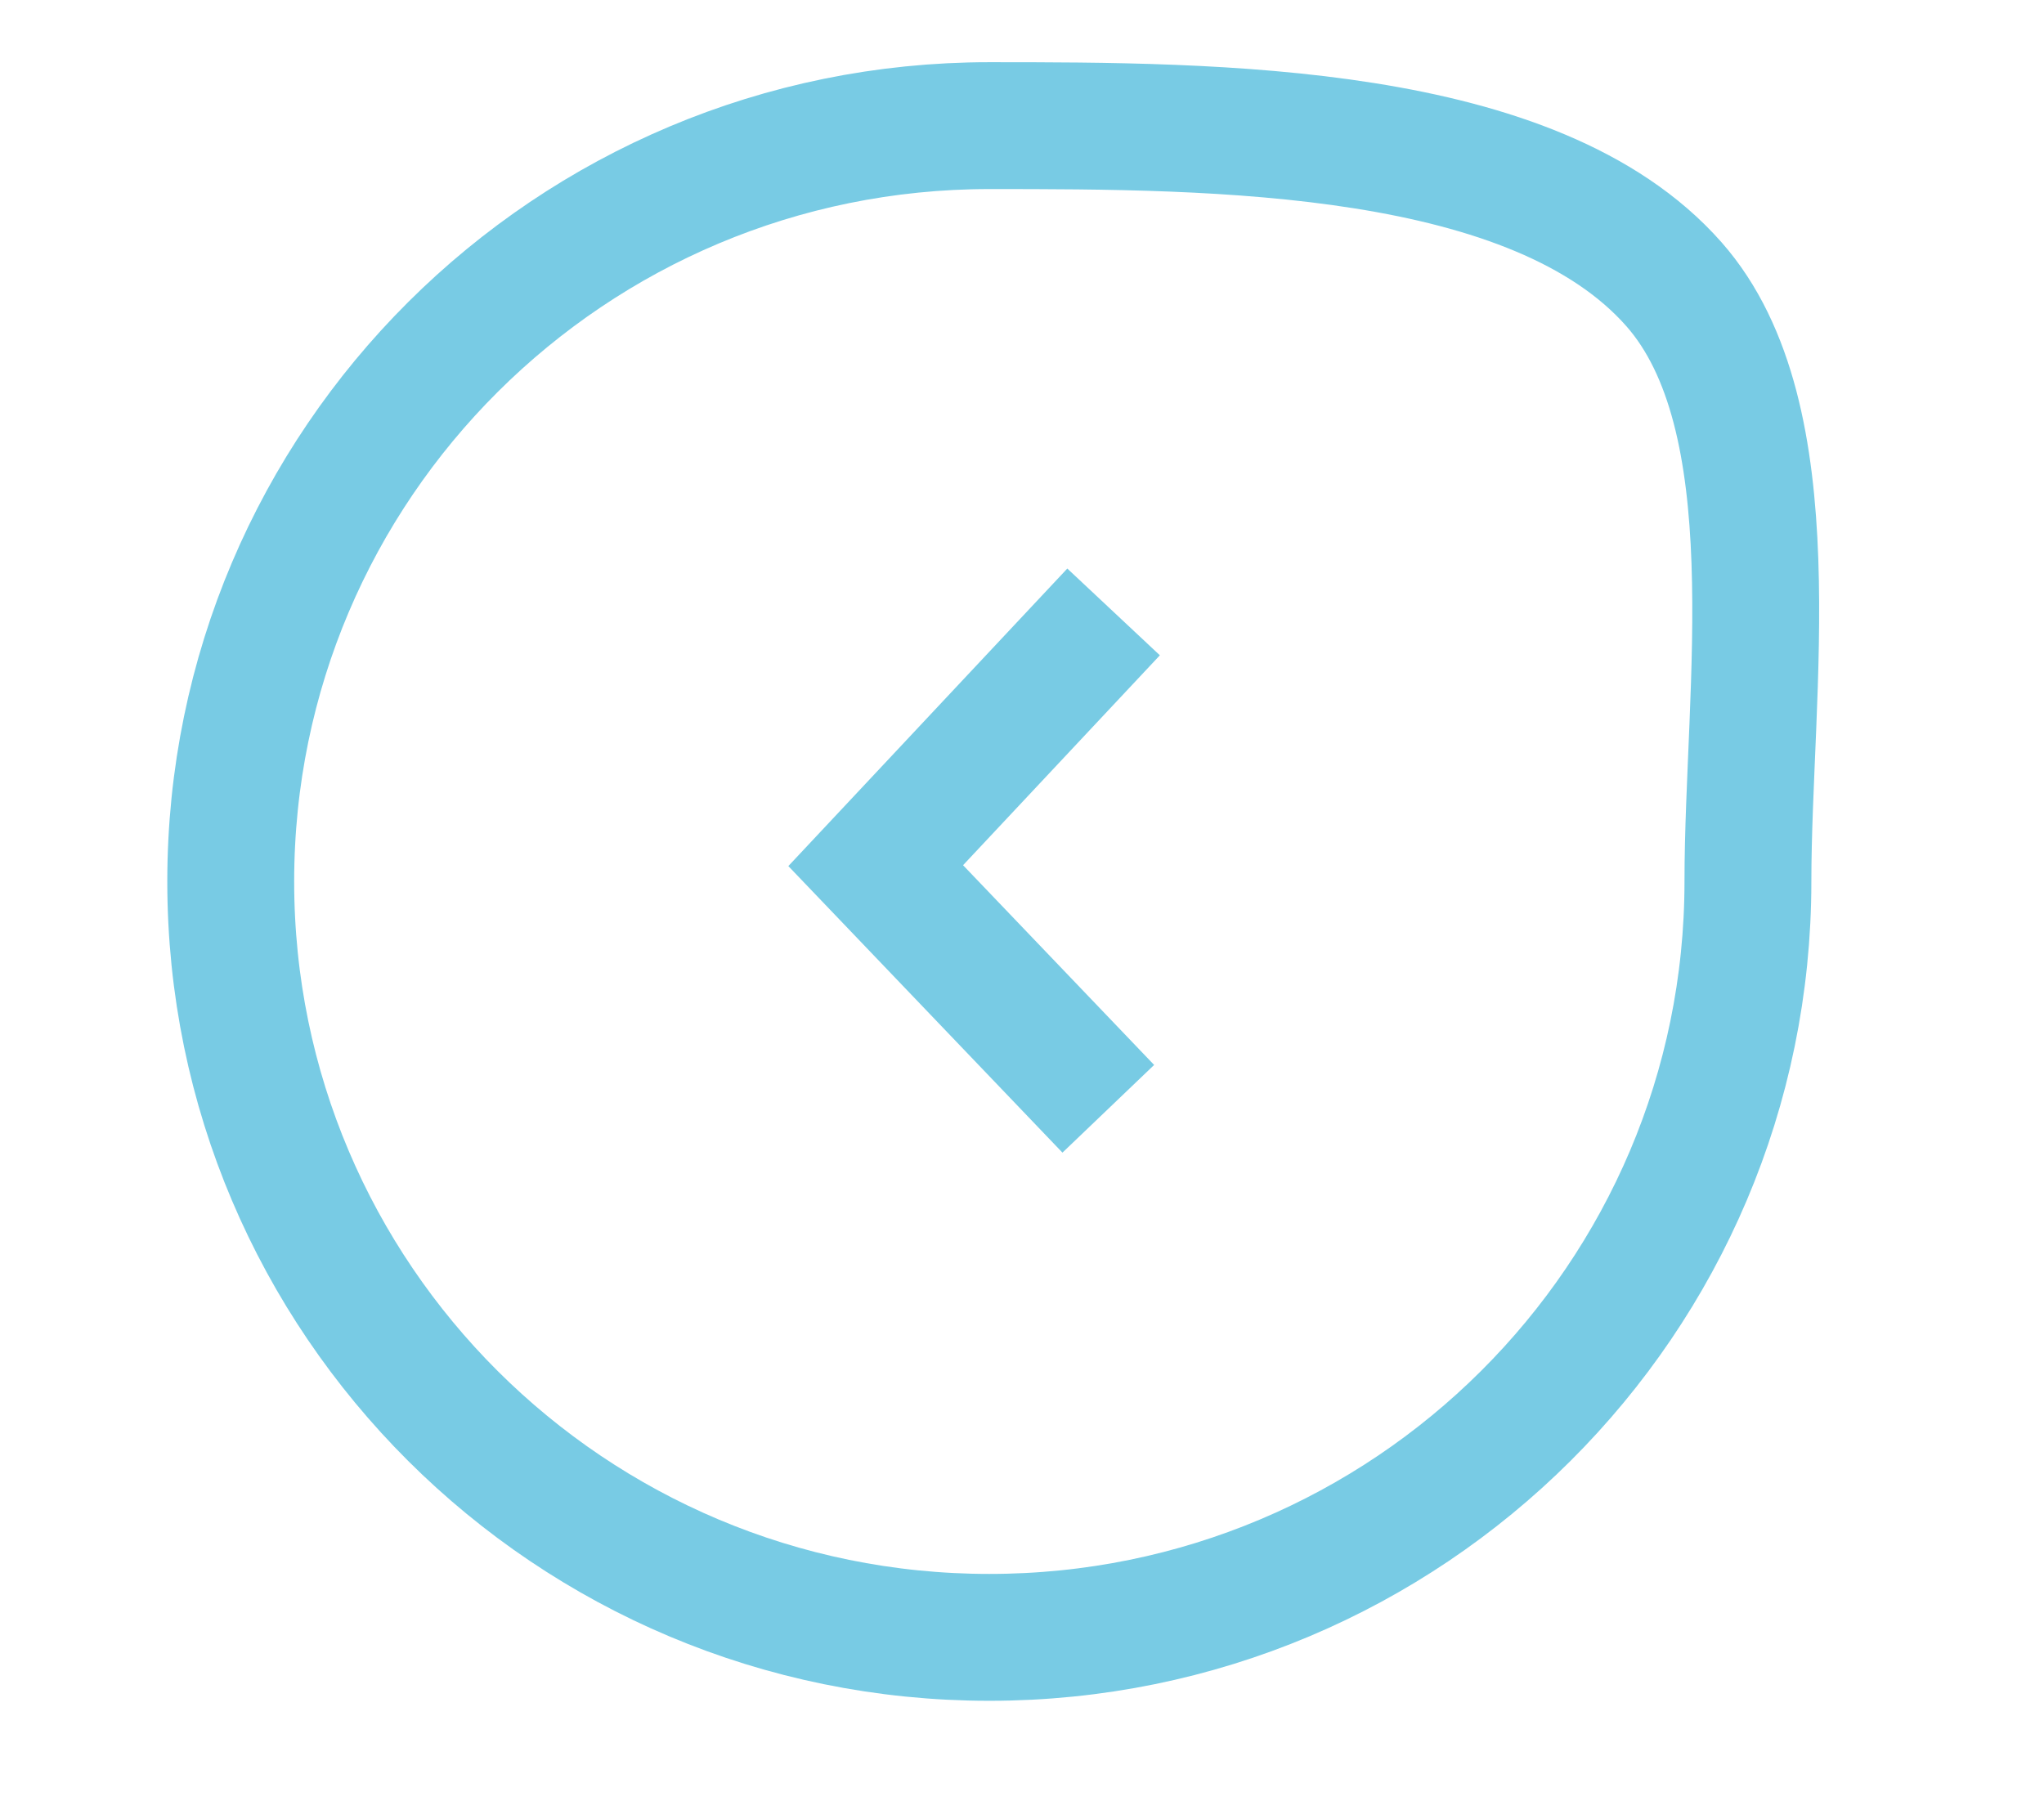
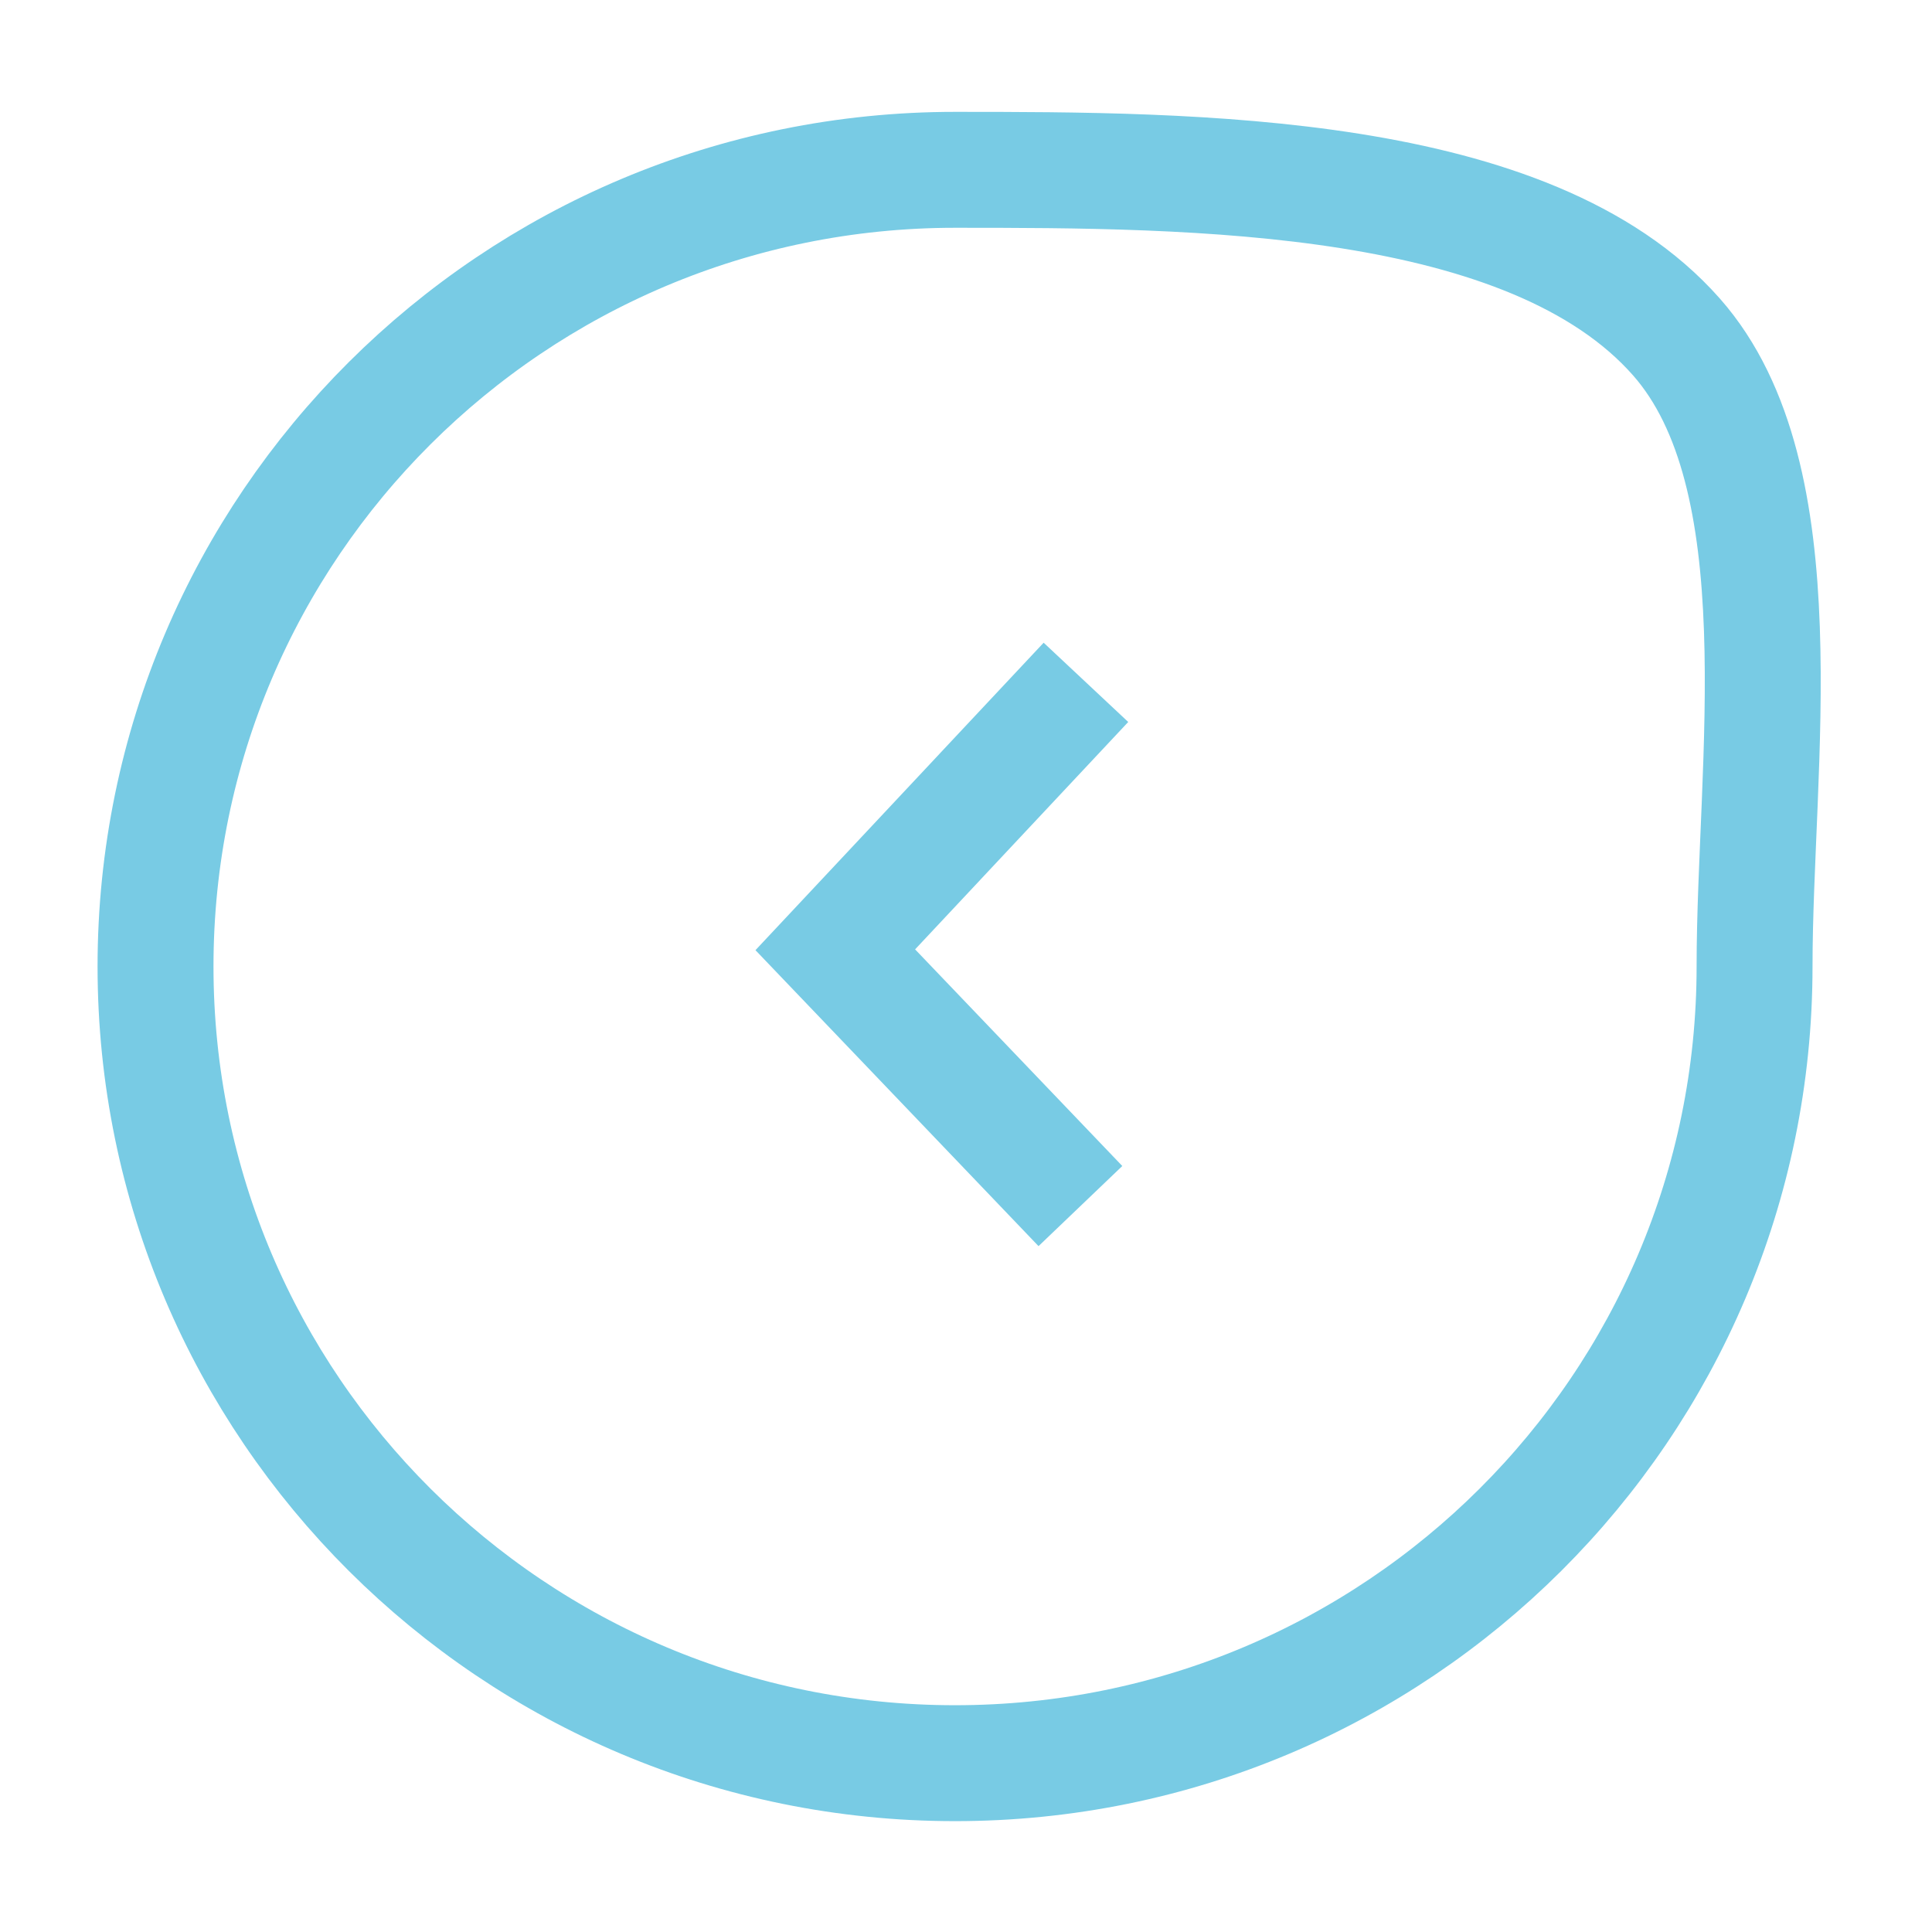
- <svg xmlns="http://www.w3.org/2000/svg" xmlns:xlink="http://www.w3.org/1999/xlink" version="1.1" id="Ebene_1" x="0px" y="0px" width="48.333px" height="43px" viewBox="0 0 48.333 43" enable-background="new 0 0 48.333 43" xml:space="preserve">
+ <svg xmlns="http://www.w3.org/2000/svg" version="1.1" id="Ebene_1" x="0px" y="0px" width="50px" height="50px" viewBox="0 0 50 50" enable-background="new 0 0 50 50" xml:space="preserve">
  <g>
-     <defs>
-       <rect id="SVGID_1_" x="-103.667" y="-13.667" width="192.499" height="134.999" />
-     </defs>
-     <clipPath id="SVGID_2_">
-       <use xlink:href="#SVGID_1_" overflow="visible" />
-     </clipPath>
-     <path clip-path="url(#SVGID_2_)" fill="none" stroke="#78CBE4" stroke-width="3" stroke-miterlimit="10" d="M-30.855,35.817H-63.04   V8.864h31.636c0,0,1.828-0.176,3.474,1.05c1.646,1.225,1.646,3.5,1.646,3.5v16.278" />
-     <ellipse clip-path="url(#SVGID_2_)" fill="none" stroke="#78CBE4" stroke-width="3" stroke-miterlimit="10" cx="-44.661" cy="22.429" rx="8.489" ry="8.565" />
-     <path clip-path="url(#SVGID_2_)" fill="none" stroke="#E52520" stroke-width="3" stroke-linecap="round" stroke-miterlimit="10" d="   M-44.147,98.208l2.299-16.764c0,0,0.479-1.533,0.671-1.82c0.191-0.289,0.861-0.959,0.861-0.959l10.346-7.951   c0,0,2.205-2.203,2.395-3.162c0.34-1.701-1.246-3.928-3.16-3.928H-60.05c0,0-3.352,0.479-3.257,3.354   c0.096,2.873,2.396,4.6,2.396,4.6l10.059,7.279c0,0,0.941,0.986,1.244,2.588c0.385,2.01,0.576,4.598,0.576,4.598" />
-     <ellipse clip-path="url(#SVGID_2_)" fill="none" stroke="#E52520" stroke-width="3" stroke-linecap="round" stroke-miterlimit="10" cx="25.44" cy="72.583" rx="3.583" ry="3.375" />
-     <path clip-path="url(#SVGID_2_)" fill="none" stroke="#E52520" stroke-width="3" stroke-linecap="round" stroke-miterlimit="10" d="   M35.156,91.858c4.443-2.914,7.367-7.848,7.367-13.441c0-8.951-7.48-16.209-16.707-16.209c-9.229,0-16.709,7.258-16.709,16.209   s7.48,16.209,16.709,16.209V80.708" />
-     <path clip-path="url(#SVGID_2_)" fill="none" stroke="#78CBE4" stroke-width="3" stroke-miterlimit="10" d="M41.332,20.846   c0-4.517,1.023-10.978-1.75-14.125c-3.289-3.73-10.814-3.75-16.188-3.75c-9.906,0-17.938,8.003-17.938,17.875   s8.031,17.875,17.938,17.875S41.332,30.718,41.332,20.846z" />
-     <polyline clip-path="url(#SVGID_2_)" fill="none" stroke="#78CBE4" stroke-width="3" stroke-miterlimit="10" points="   26.332,14.471 20.707,20.471 26.207,26.221  " />
+     <path fill="none" stroke="#78CBE4" stroke-width="3" stroke-miterlimit="10" d="M-26.473,40.958h-39.286V8.057h38.616   c0,0,2.232-0.215,4.241,1.282c2.01,1.495,2.01,4.272,2.01,4.272V33.48" />
+     <path fill="none" stroke="#78CBE4" stroke-width="3" stroke-miterlimit="10" d="M-32.962,24.616   c0,5.774-4.642,10.456-10.362,10.456c-5.721,0-10.363-4.682-10.363-10.456c0-5.774,4.642-10.455,10.363-10.455   C-37.604,14.161-32.962,18.841-32.962,24.616z" />
+   </g>
+   <path fill="none" stroke="#78CBE4" stroke-width="3" stroke-linecap="round" stroke-miterlimit="10" d="M-43.531,107.193  l2.807-20.466c0,0,0.586-1.872,0.819-2.223c0.233-0.353,1.052-1.171,1.052-1.171l12.63-9.707c0,0,2.692-2.689,2.924-3.86  c0.415-2.077-1.521-4.795-3.858-4.795h-35.788c0,0-4.092,0.584-3.977,4.094c0.117,3.508,2.925,5.615,2.925,5.615l12.28,8.887  c0,0,1.149,1.204,1.519,3.16c0.47,2.453,0.704,5.612,0.704,5.612" />
+   <g>
+     <ellipse fill="none" stroke="#78CBE4" stroke-width="3" stroke-linecap="round" stroke-miterlimit="10" cx="25.661" cy="75.953" rx="4.686" ry="4.414" />
+     <path fill="none" stroke="#78CBE4" stroke-width="3" stroke-linecap="round" stroke-miterlimit="10" d="M38.366,101.16   C44.177,97.35,48,90.897,48,83.583c0-11.706-9.782-21.197-21.848-21.197c-12.068,0-21.851,9.491-21.851,21.197   c0,11.705,9.782,21.196,21.851,21.196V86.578" />
+   </g>
+   <g>
+     <path fill="none" stroke="#78CBE4" stroke-width="3" stroke-miterlimit="10" d="M45.408,25.013c0-5.21,1.179-12.663-2.021-16.292   c-3.793-4.302-12.474-4.326-18.672-4.326c-11.425,0-20.69,9.231-20.69,20.618s9.266,20.618,20.69,20.618   C36.144,45.631,45.408,36.399,45.408,25.013z" />
+     <polyline fill="none" stroke="#78CBE4" stroke-width="3" stroke-miterlimit="10" points="28.104,17.659 21.617,24.58    27.961,31.213  " />
+   </g>
+   <g>
+     <ellipse fill="none" stroke="#78CBE4" stroke-width="3" stroke-miterlimit="10" cx="25.786" cy="133.072" rx="5.481" ry="5.532" />
+     <path fill="none" stroke="#78CBE4" stroke-width="3" stroke-miterlimit="10" d="M40.551,133.32   c0,7.827-13.433,27.703-14.122,27.703c-1.088,0-14.223-19.876-14.223-27.703c0-7.828,6.344-14.175,14.172-14.175   S40.551,125.492,40.551,133.32z" />
+   </g>
+   <g>
+     <g>
+       <path fill="none" stroke="#78CBE4" stroke-width="3" stroke-linecap="round" stroke-miterlimit="10" d="M-53.496,156.018v-32.836    h28.731v32.275c0,0,0.188,1.867-1.119,3.547c-1.306,1.679-3.731,1.679-3.731,1.679h-17.352" />
+       <polyline fill="none" stroke="#78CBE4" stroke-width="3" stroke-linecap="round" stroke-miterlimit="10" points="-60.399,150.98     -60.399,116.651 -31.108,116.651   " />
+     </g>
  </g>
</svg>
